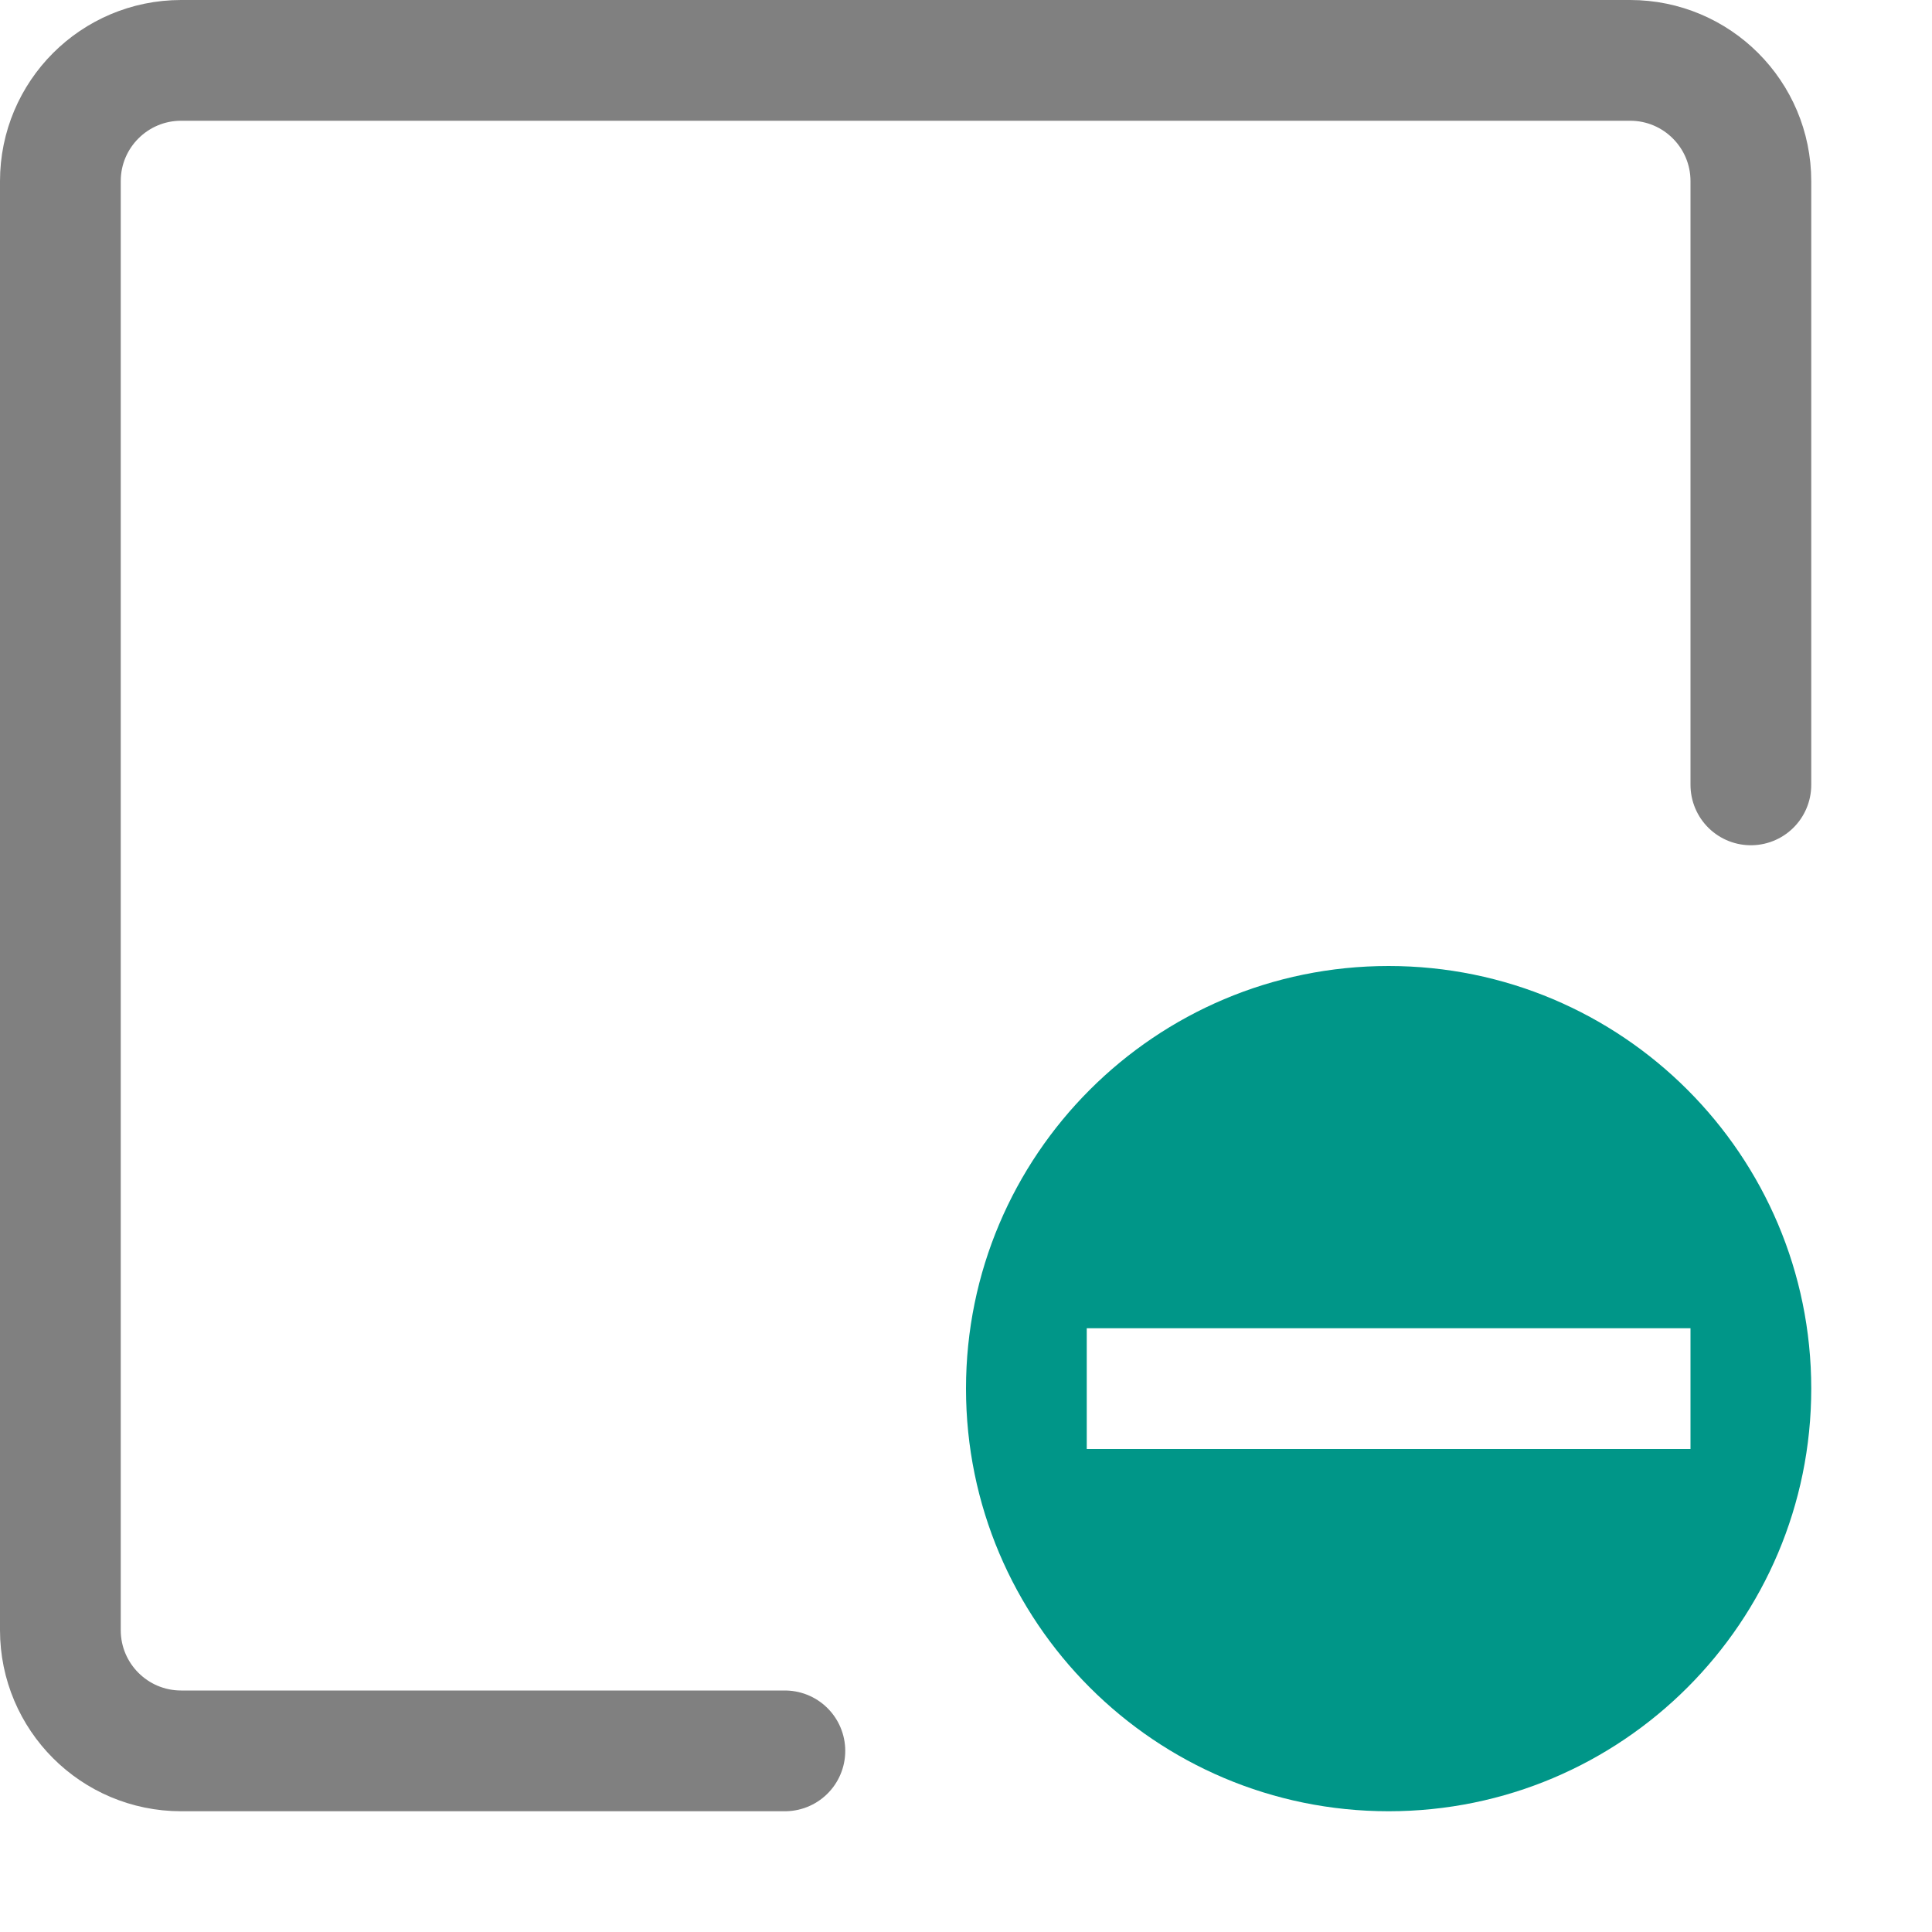
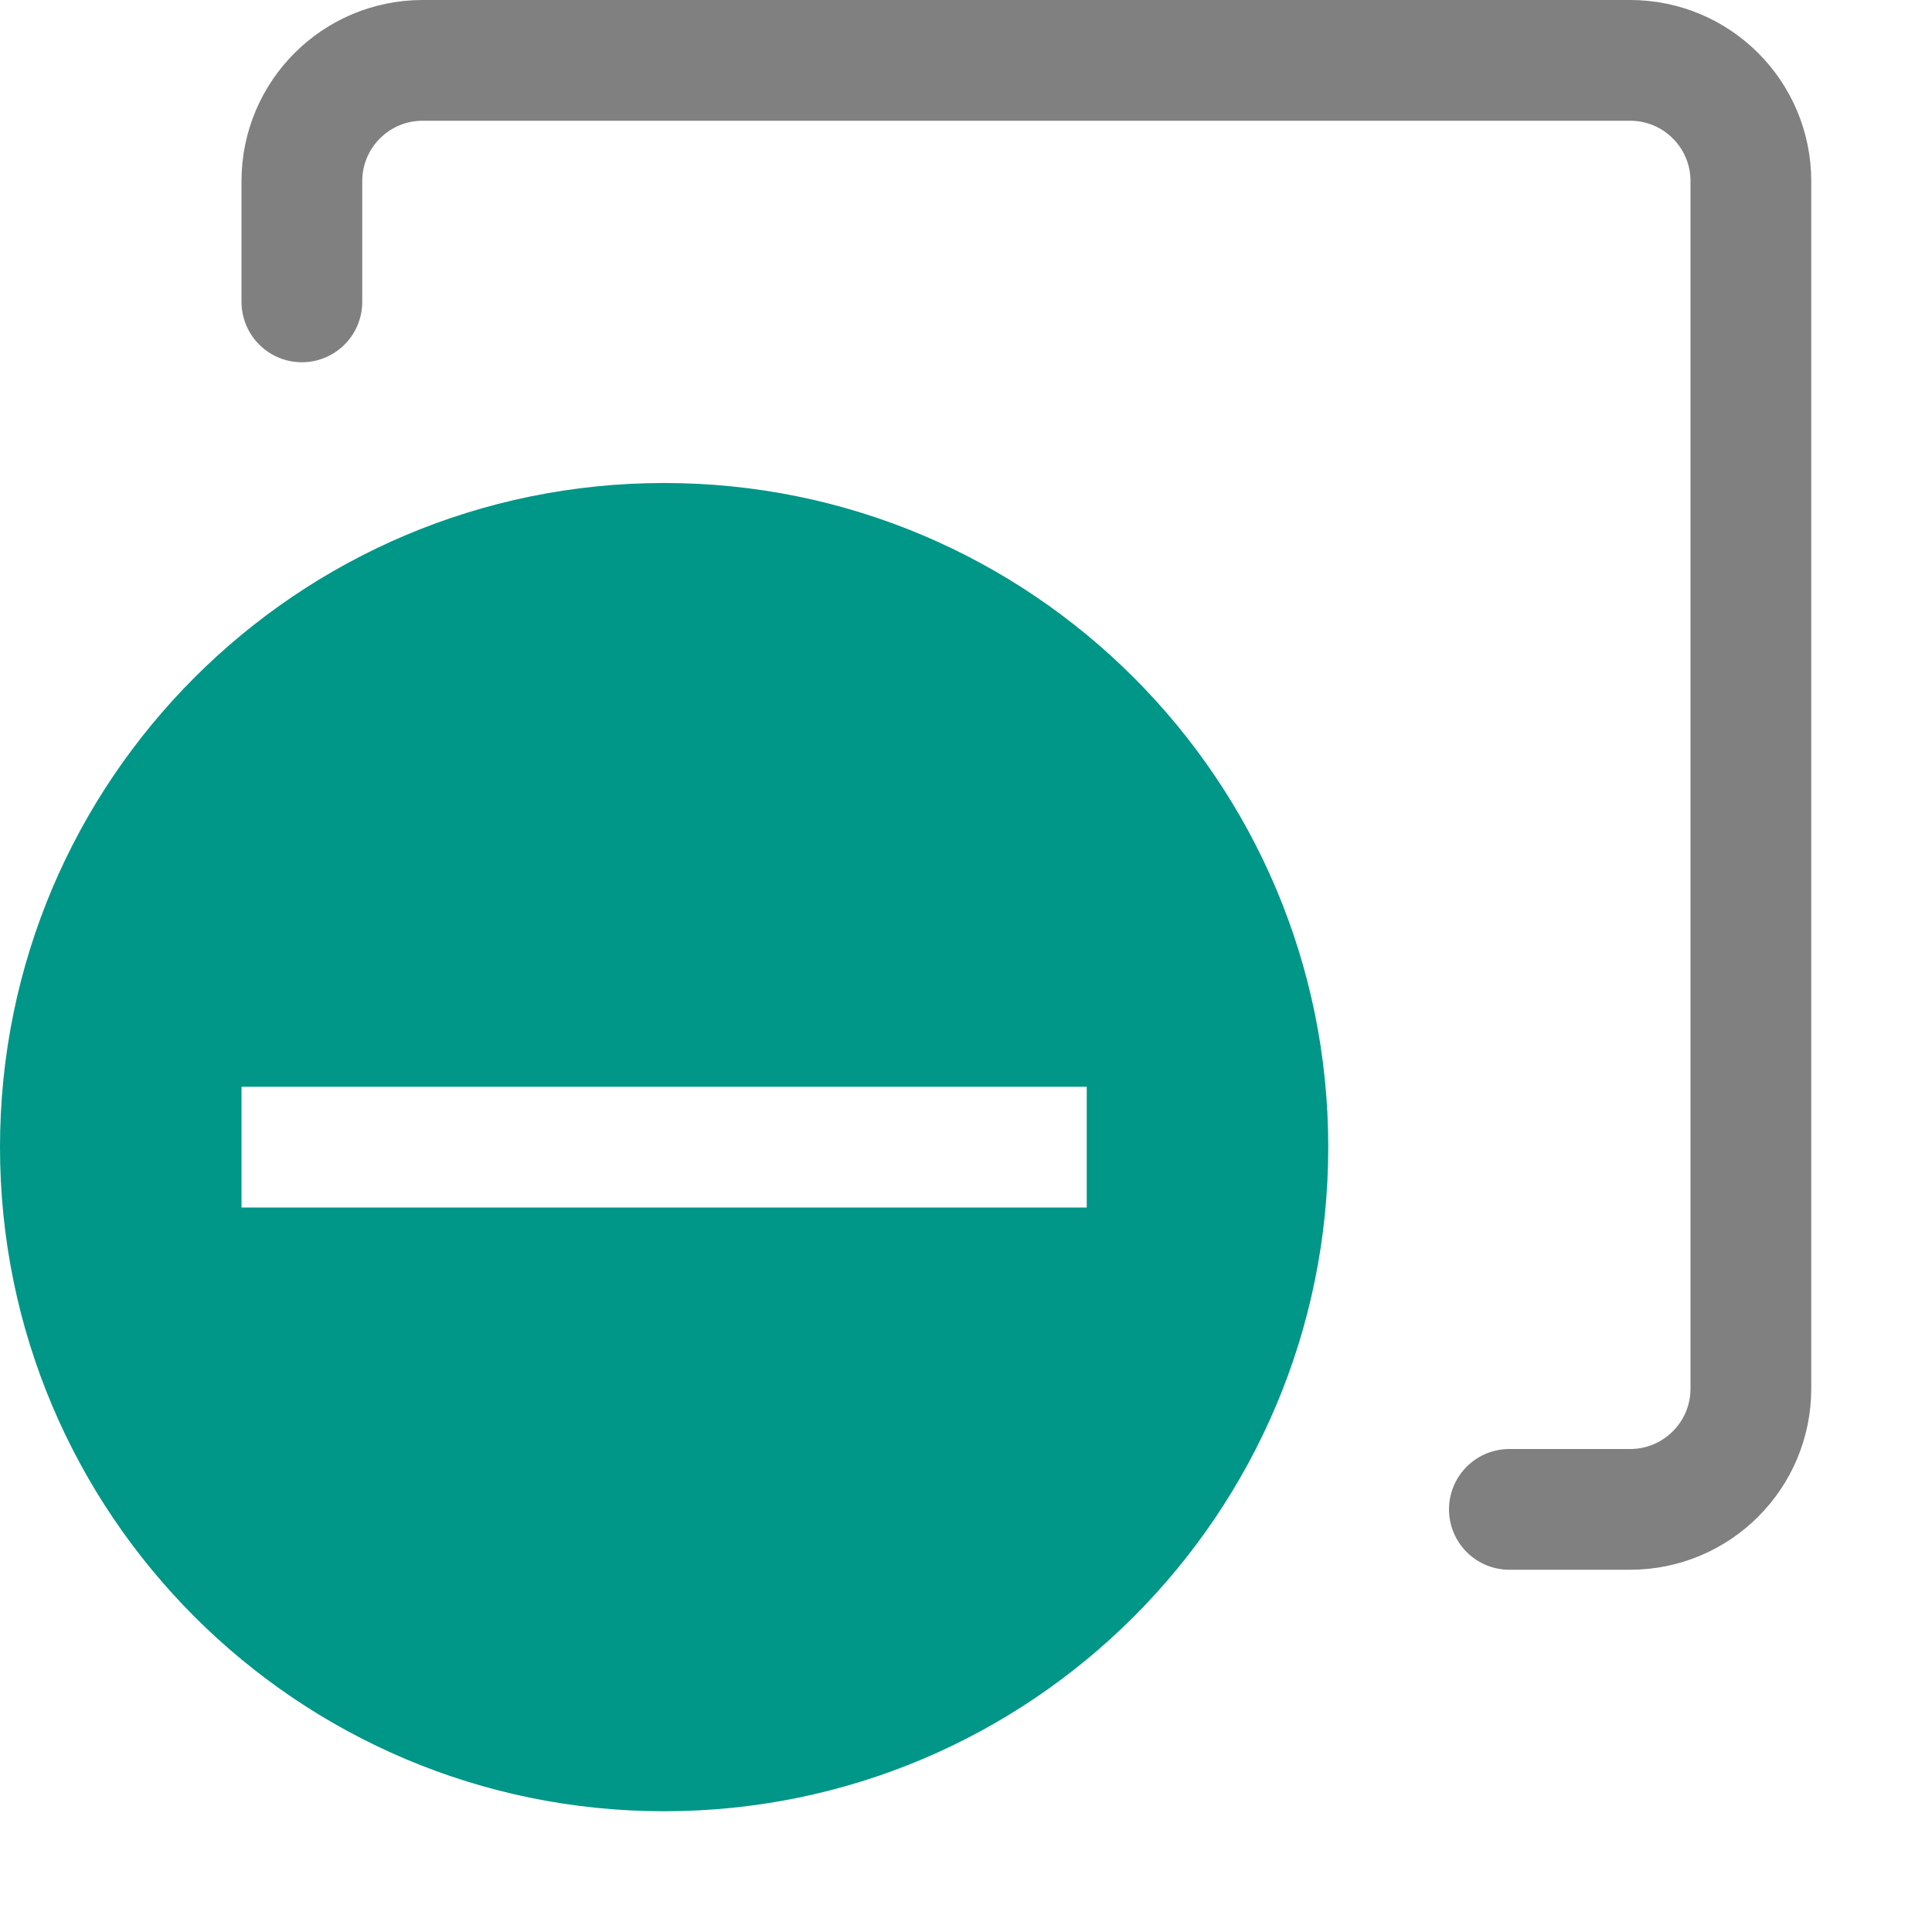
<svg xmlns="http://www.w3.org/2000/svg" viewBox="0 0 16 16">
-   <path d="M6.5,14.5h-5a1,1,0,0,1-1-1V1.5a1,1,0,0,1,1-1h12a1,1,0,0,1,1,1v5" style="fill:none;stroke:gray;stroke-linecap:round;stroke-linejoin:round" />
-   <path d="M15,11.5A3.5,3.5,0,1,1,11.5,8,3.5,3.5,0,0,1,15,11.5ZM14,11H9v1h5Z" style="fill:#009688" />
+   <path d="M2.5,2.5v-1a1,1,0,0,1,1-1h10a1,1,0,0,1,1,1v10a1,1,0,0,1-1,1h-1" style="fill:none;stroke:gray;stroke-linecap:round;stroke-linejoin:round" />
+   <path d="M5.5,4h0A5.5,5.5,0,0,0,0,9.5H0A5.5,5.5,0,0,0,5.5,15h0A5.5,5.5,0,0,0,11,9.5h0A5.5,5.5,0,0,0,5.5,4ZM9,10H2V9H9Z" style="fill:#009688" />
</svg>
